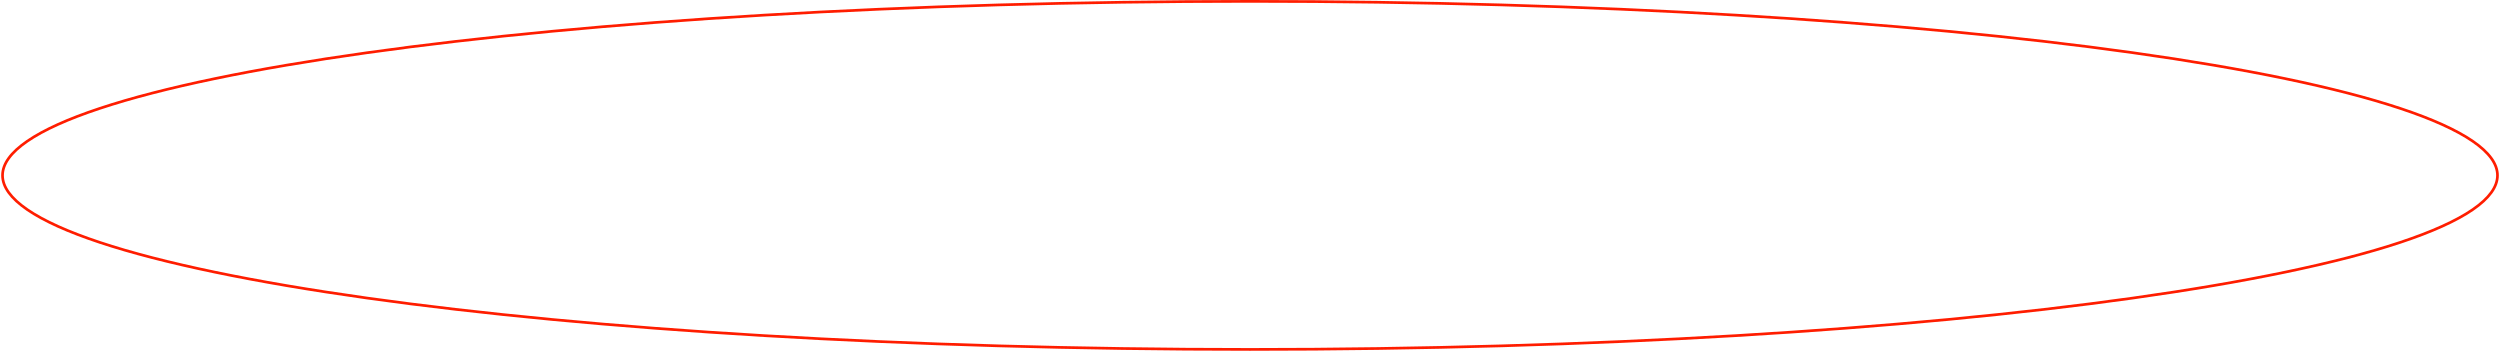
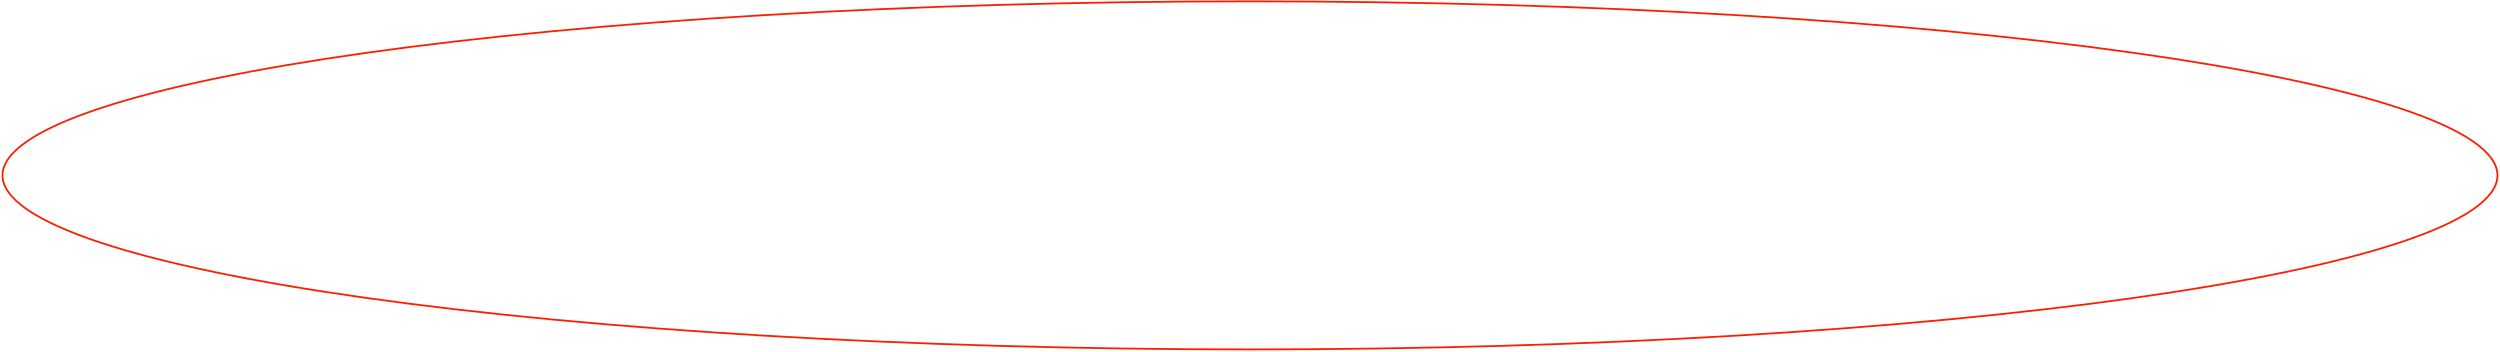
<svg xmlns="http://www.w3.org/2000/svg" width="1386" height="195" viewBox="0 0 1386 195" fill="none">
-   <path d="M1384.6 97.234C1384.6 103.562 1380.02 109.92 1370.86 116.212C1361.72 122.483 1348.19 128.562 1330.7 134.37C1295.73 145.982 1245.09 156.45 1182.46 165.246C1057.21 182.836 884.161 193.718 692.998 193.718C501.834 193.718 328.784 182.836 203.537 165.246C140.908 156.45 90.264 145.982 55.293 134.37C37.802 128.562 24.277 122.483 15.139 116.212C5.971 109.92 1.398 103.562 1.398 97.234C1.398 90.906 5.971 84.548 15.139 78.256C24.277 71.985 37.802 65.906 55.293 60.098C90.264 48.486 140.908 38.017 203.537 29.222C328.784 11.632 501.834 0.75 692.998 0.75C884.161 0.75 1057.21 11.632 1182.46 29.222C1245.09 38.017 1295.73 48.486 1330.7 60.098C1348.19 65.906 1361.72 71.985 1370.86 78.256C1380.02 84.548 1384.6 90.906 1384.6 97.234Z" stroke="#FF1D00" stroke-width="1.5" />
+   <path d="M1384.6 97.234C1384.6 103.562 1380.02 109.92 1370.86 116.212C1361.72 122.483 1348.19 128.562 1330.7 134.37C1295.73 145.982 1245.09 156.45 1182.46 165.246C1057.21 182.836 884.161 193.718 692.998 193.718C501.834 193.718 328.784 182.836 203.537 165.246C140.908 156.45 90.264 145.982 55.293 134.37C37.802 128.562 24.277 122.483 15.139 116.212C5.971 109.92 1.398 103.562 1.398 97.234C1.398 90.906 5.971 84.548 15.139 78.256C24.277 71.985 37.802 65.906 55.293 60.098C90.264 48.486 140.908 38.017 203.537 29.222C328.784 11.632 501.834 0.75 692.998 0.75C884.161 0.75 1057.21 11.632 1182.46 29.222C1245.09 38.017 1295.73 48.486 1330.7 60.098C1348.19 65.906 1361.72 71.985 1370.86 78.256C1380.02 84.548 1384.6 90.906 1384.6 97.234Z" stroke="#FF1D00" strokeWidth="1.5" />
</svg>
